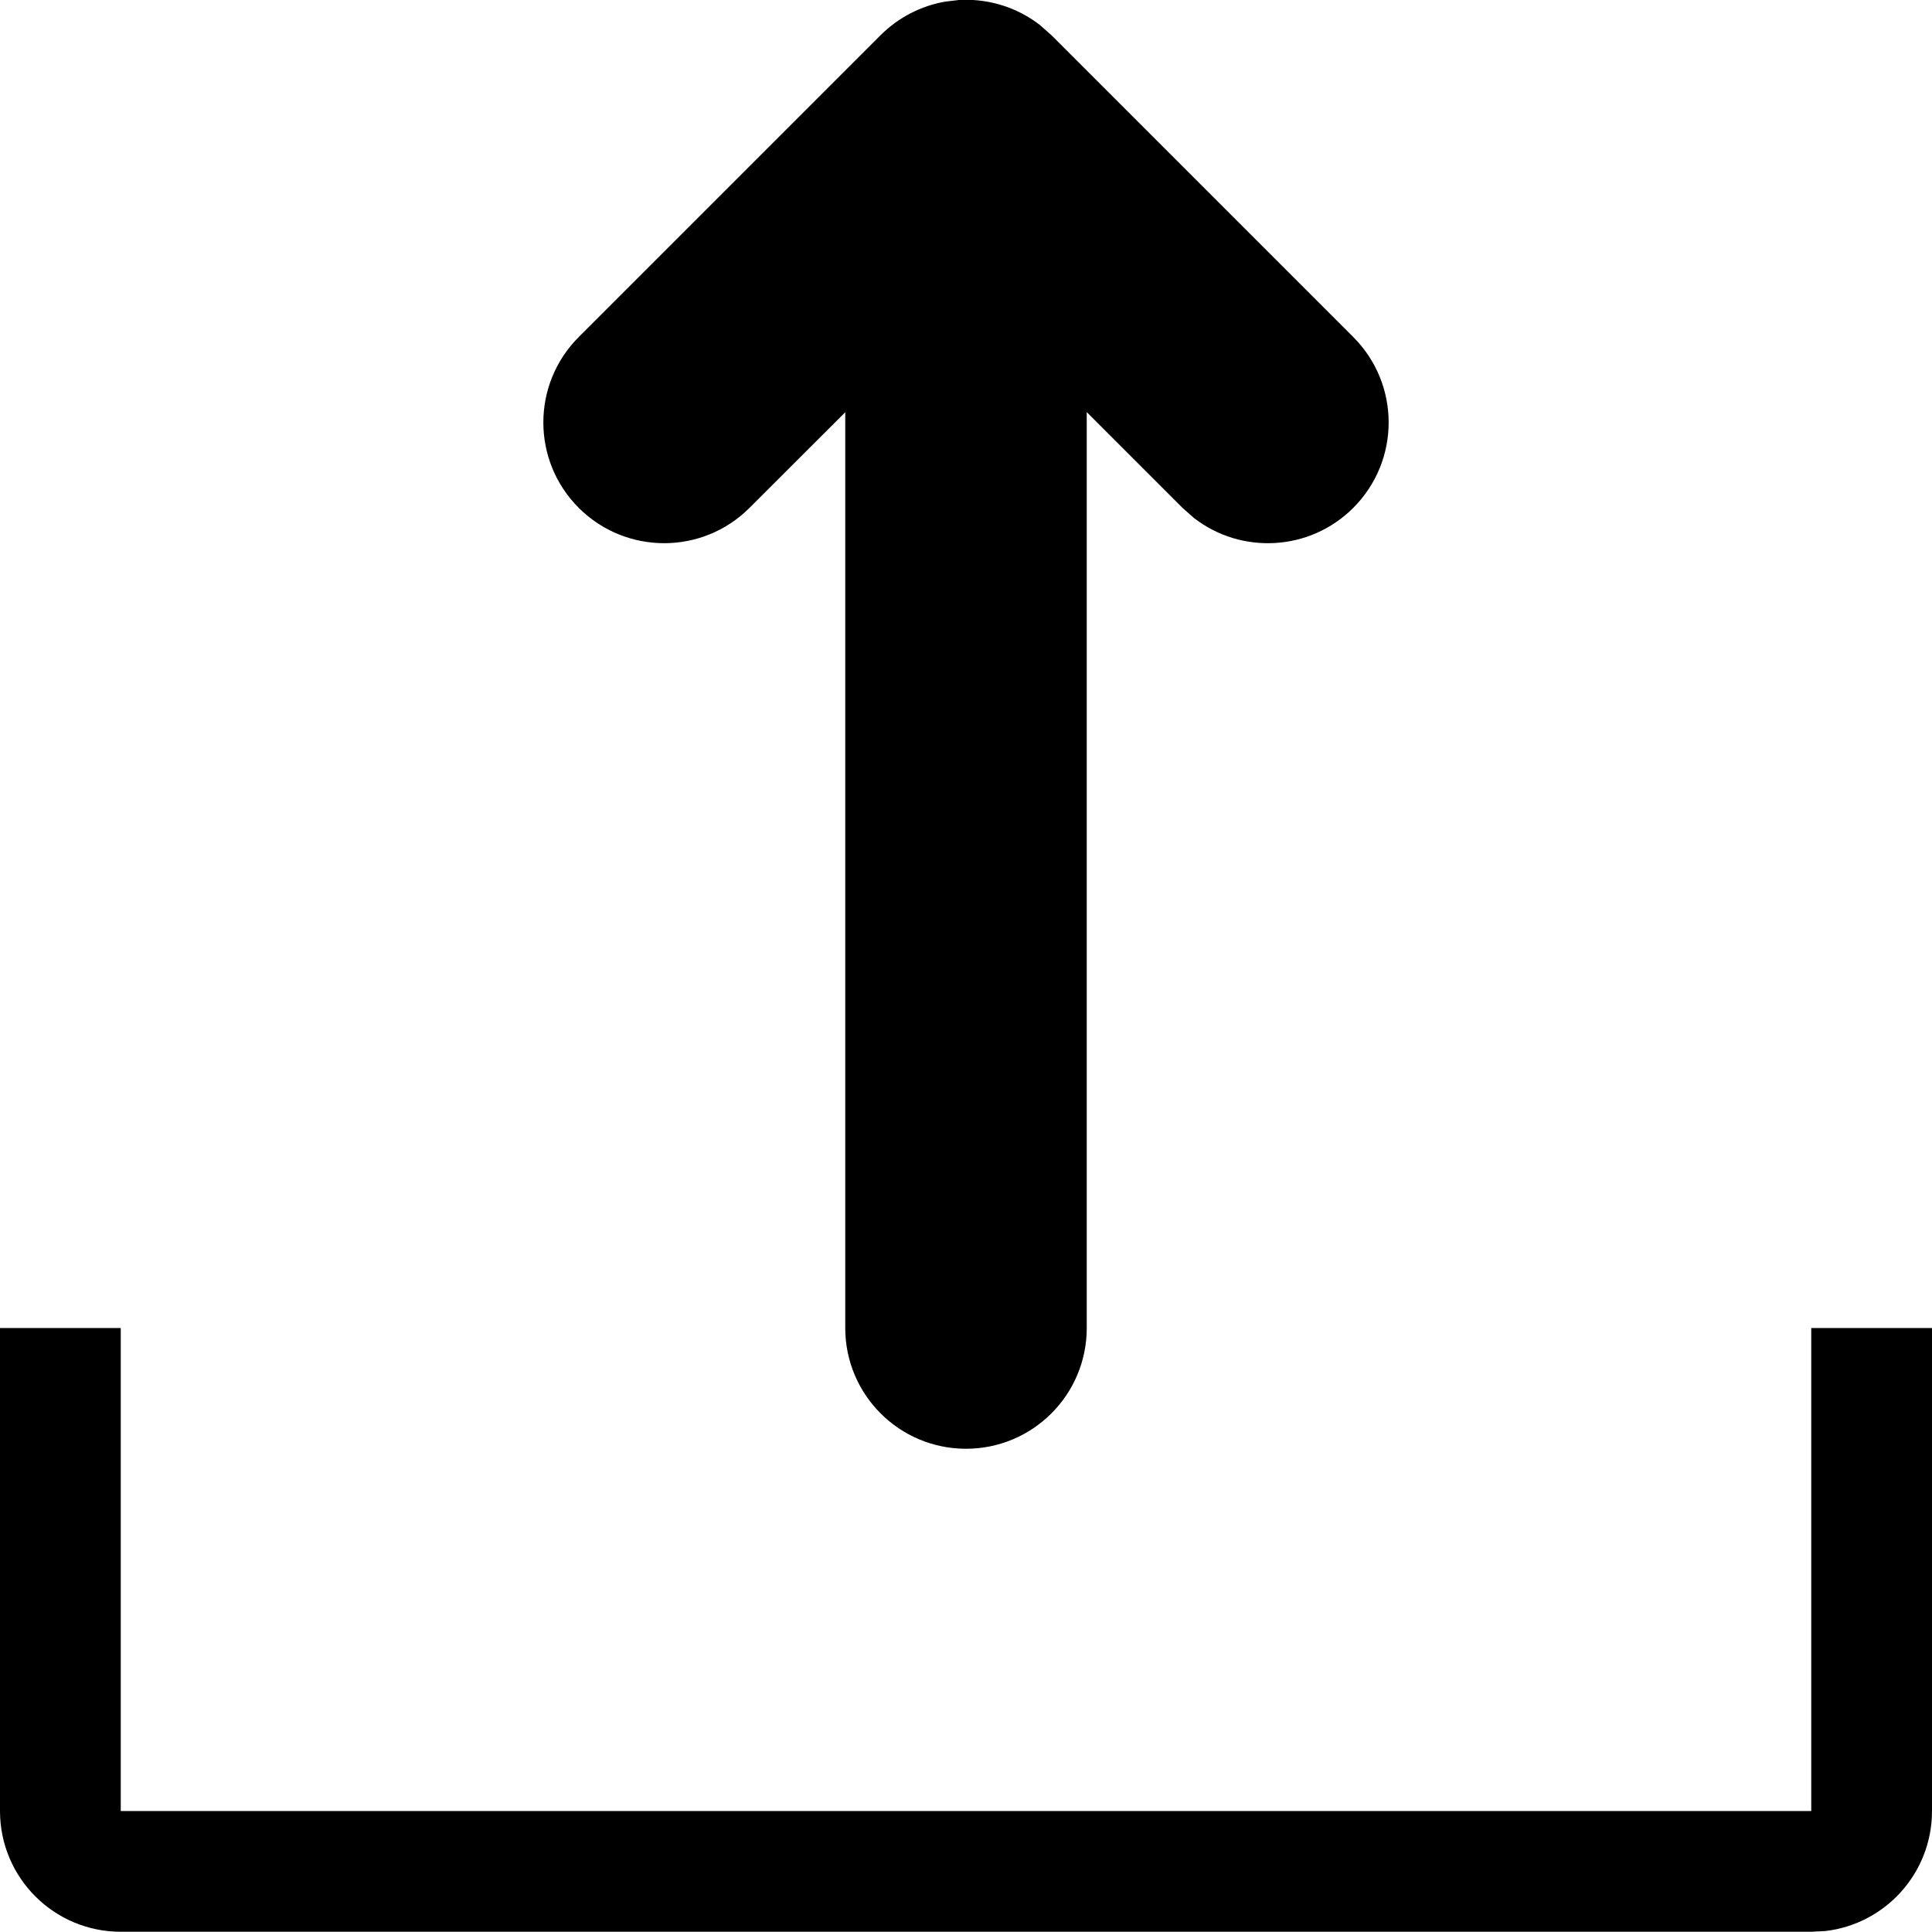
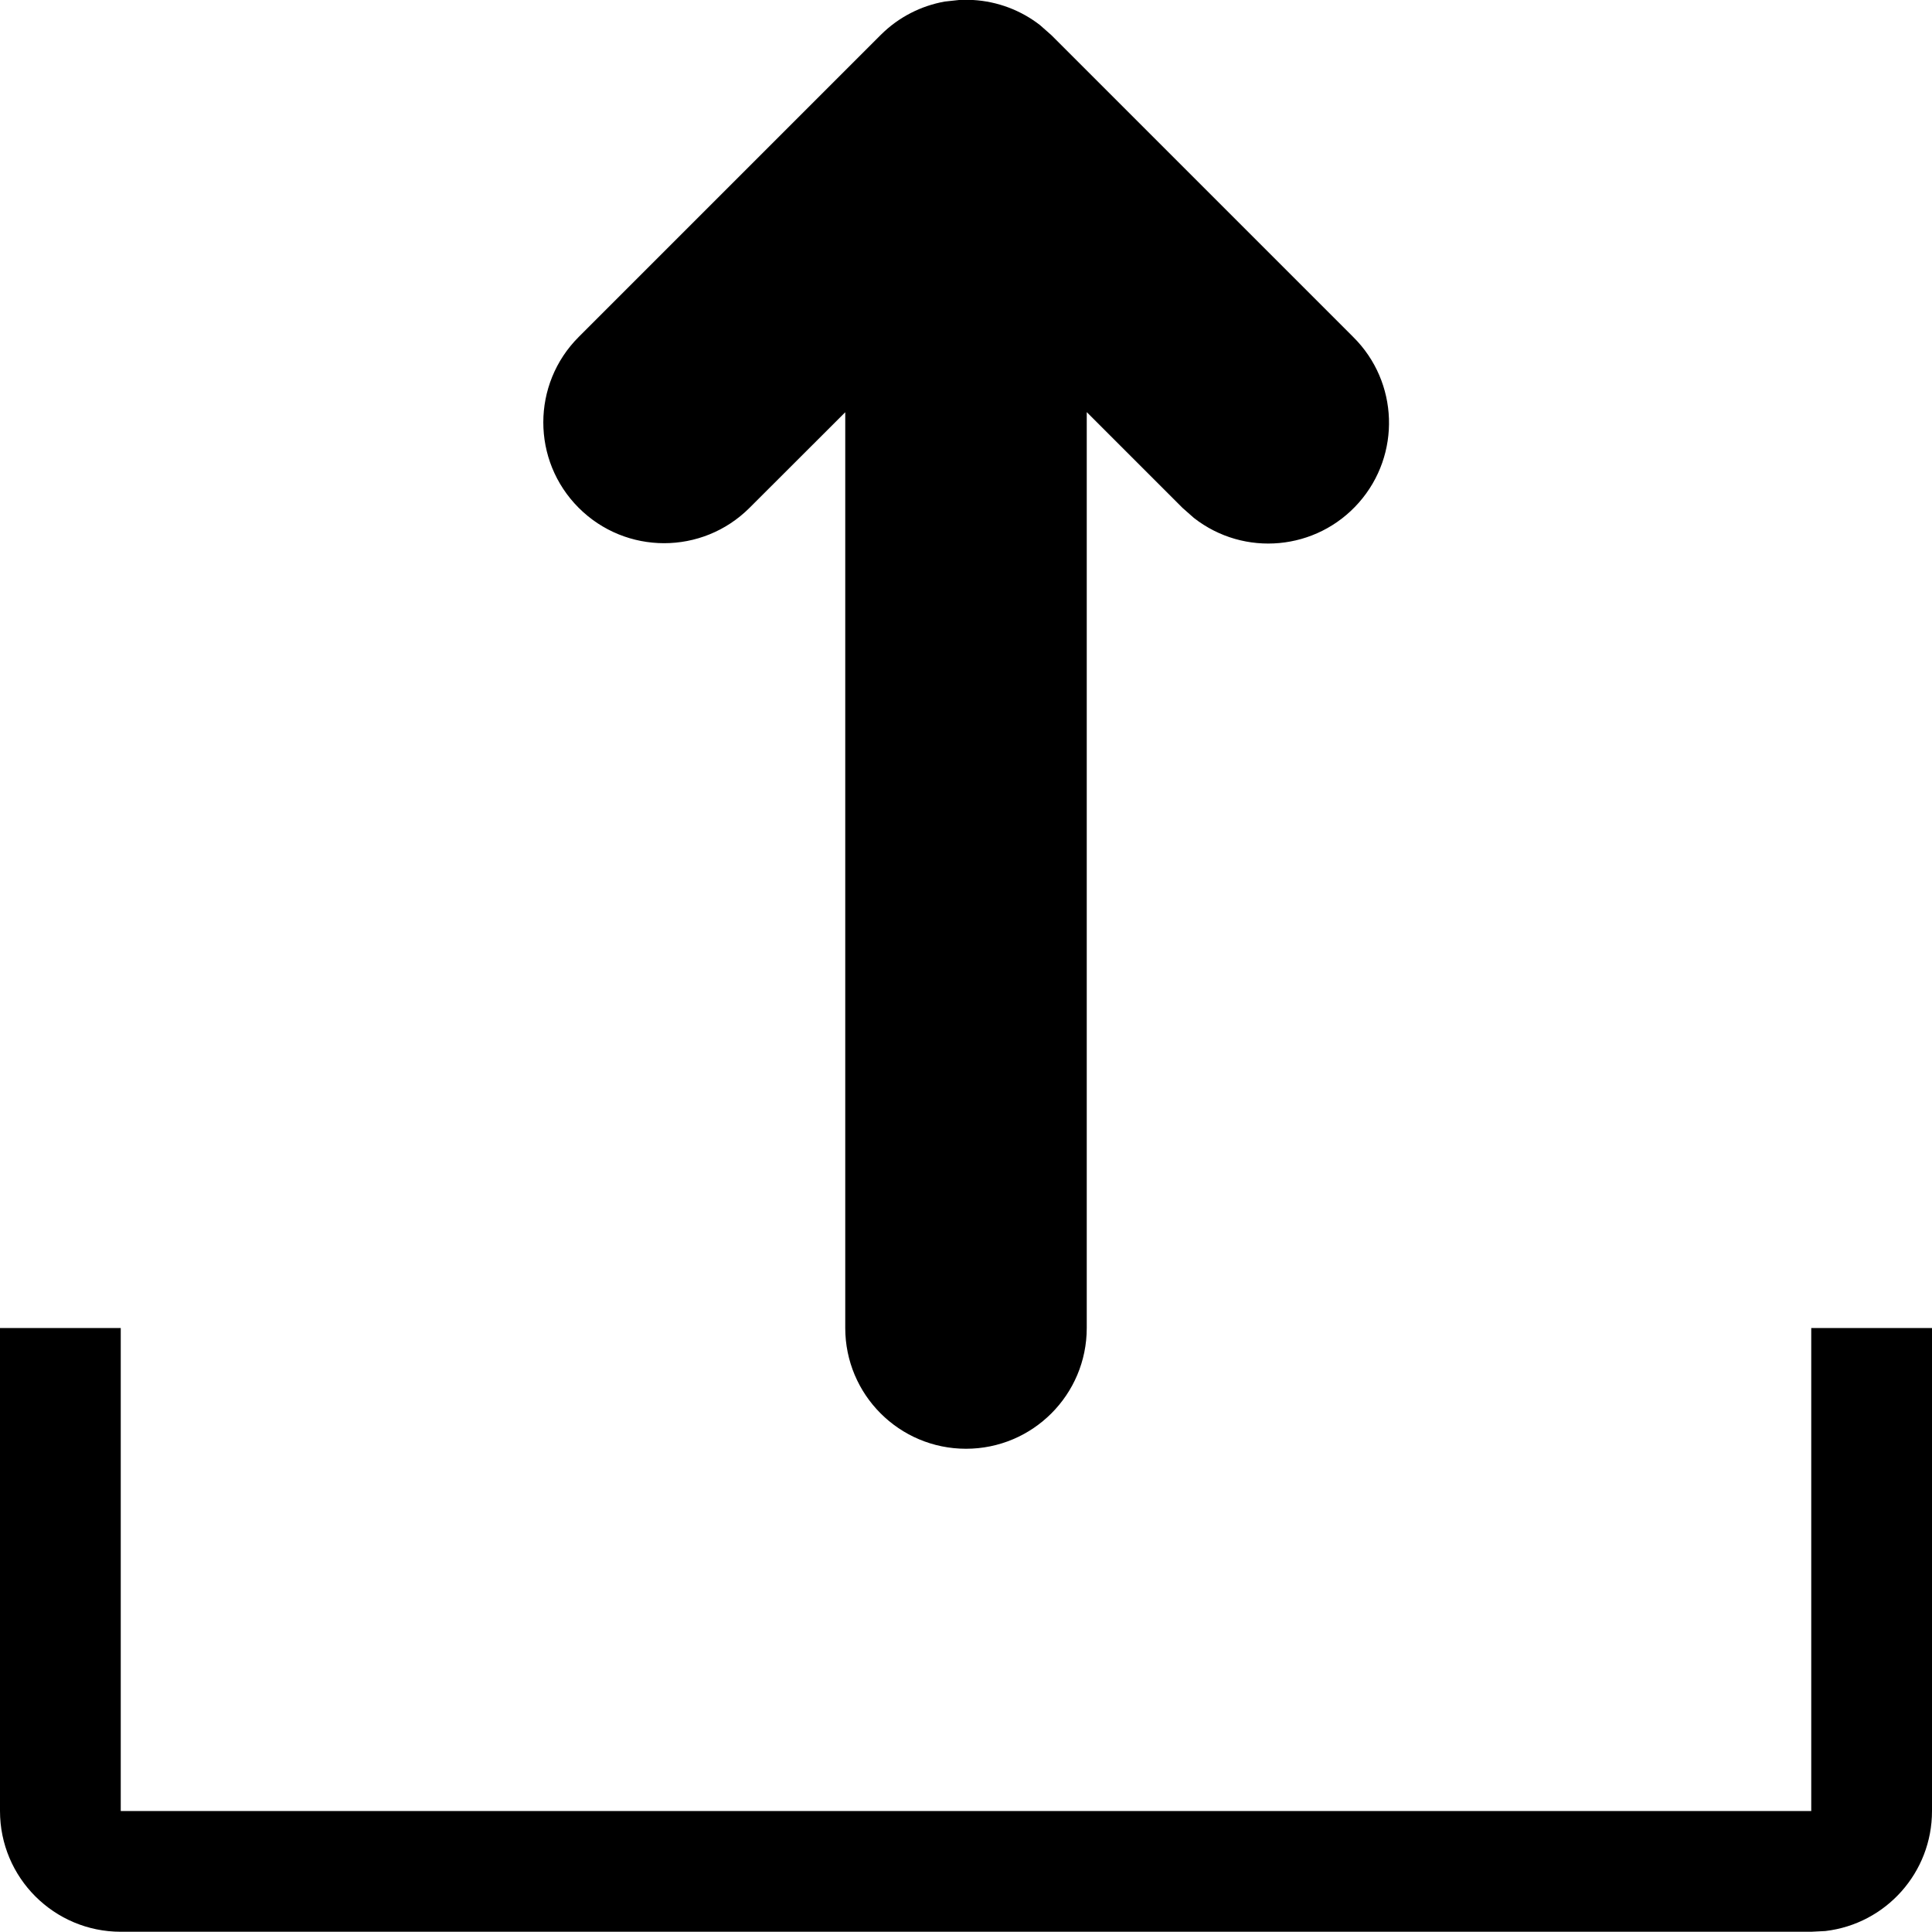
<svg xmlns="http://www.w3.org/2000/svg" viewBox="0 0 16 16">
-   <g>
-     <path d="M1,10.998 L1,14.998 L15,14.998 L15,10.998 L16,10.998 L16,14.998 C16,15.512 15.614,15.934 15.117,15.992 L15,15.998 L1,15.998 C0.448,15.998 -0,15.551 -0,14.998 L-0,10.998 L1,10.998 Z M8.059,-0 C8.256,0.012 8.45,0.081 8.613,0.208 L8.707,0.291 L11.207,2.791 C11.598,3.182 11.598,3.815 11.207,4.206 C10.847,4.566 10.279,4.594 9.887,4.289 L9.793,4.206 L9,3.413 L9,10.998 C9,11.551 8.552,11.998 8,11.998 C7.448,11.998 7,11.551 7,10.998 L7,3.414 L6.207,4.206 C5.817,4.596 5.184,4.596 4.793,4.206 C4.402,3.815 4.402,3.182 4.793,2.791 L7.293,0.291 C7.443,0.142 7.629,0.049 7.824,0.014 L7.941,-0 L8.059,-0 Z" />
-   </g>
+   <path d="M1 10.998v4h14v-4h1v4a1 1 0 01-.883.994l-.117.006H1a1 1 0 01-1-1v-4h1zM8.059 0a.998.998 0 01.554.208l.094.083 2.5 2.5a1 1 0 01-1.32 1.498l-.094-.083L9 3.413v7.585a1 1 0 11-2 0V3.414l-.793.792A1 1 0 014.793 2.79l2.5-2.5c.15-.15.336-.242.53-.277L7.942 0h.118z" />
</svg>
